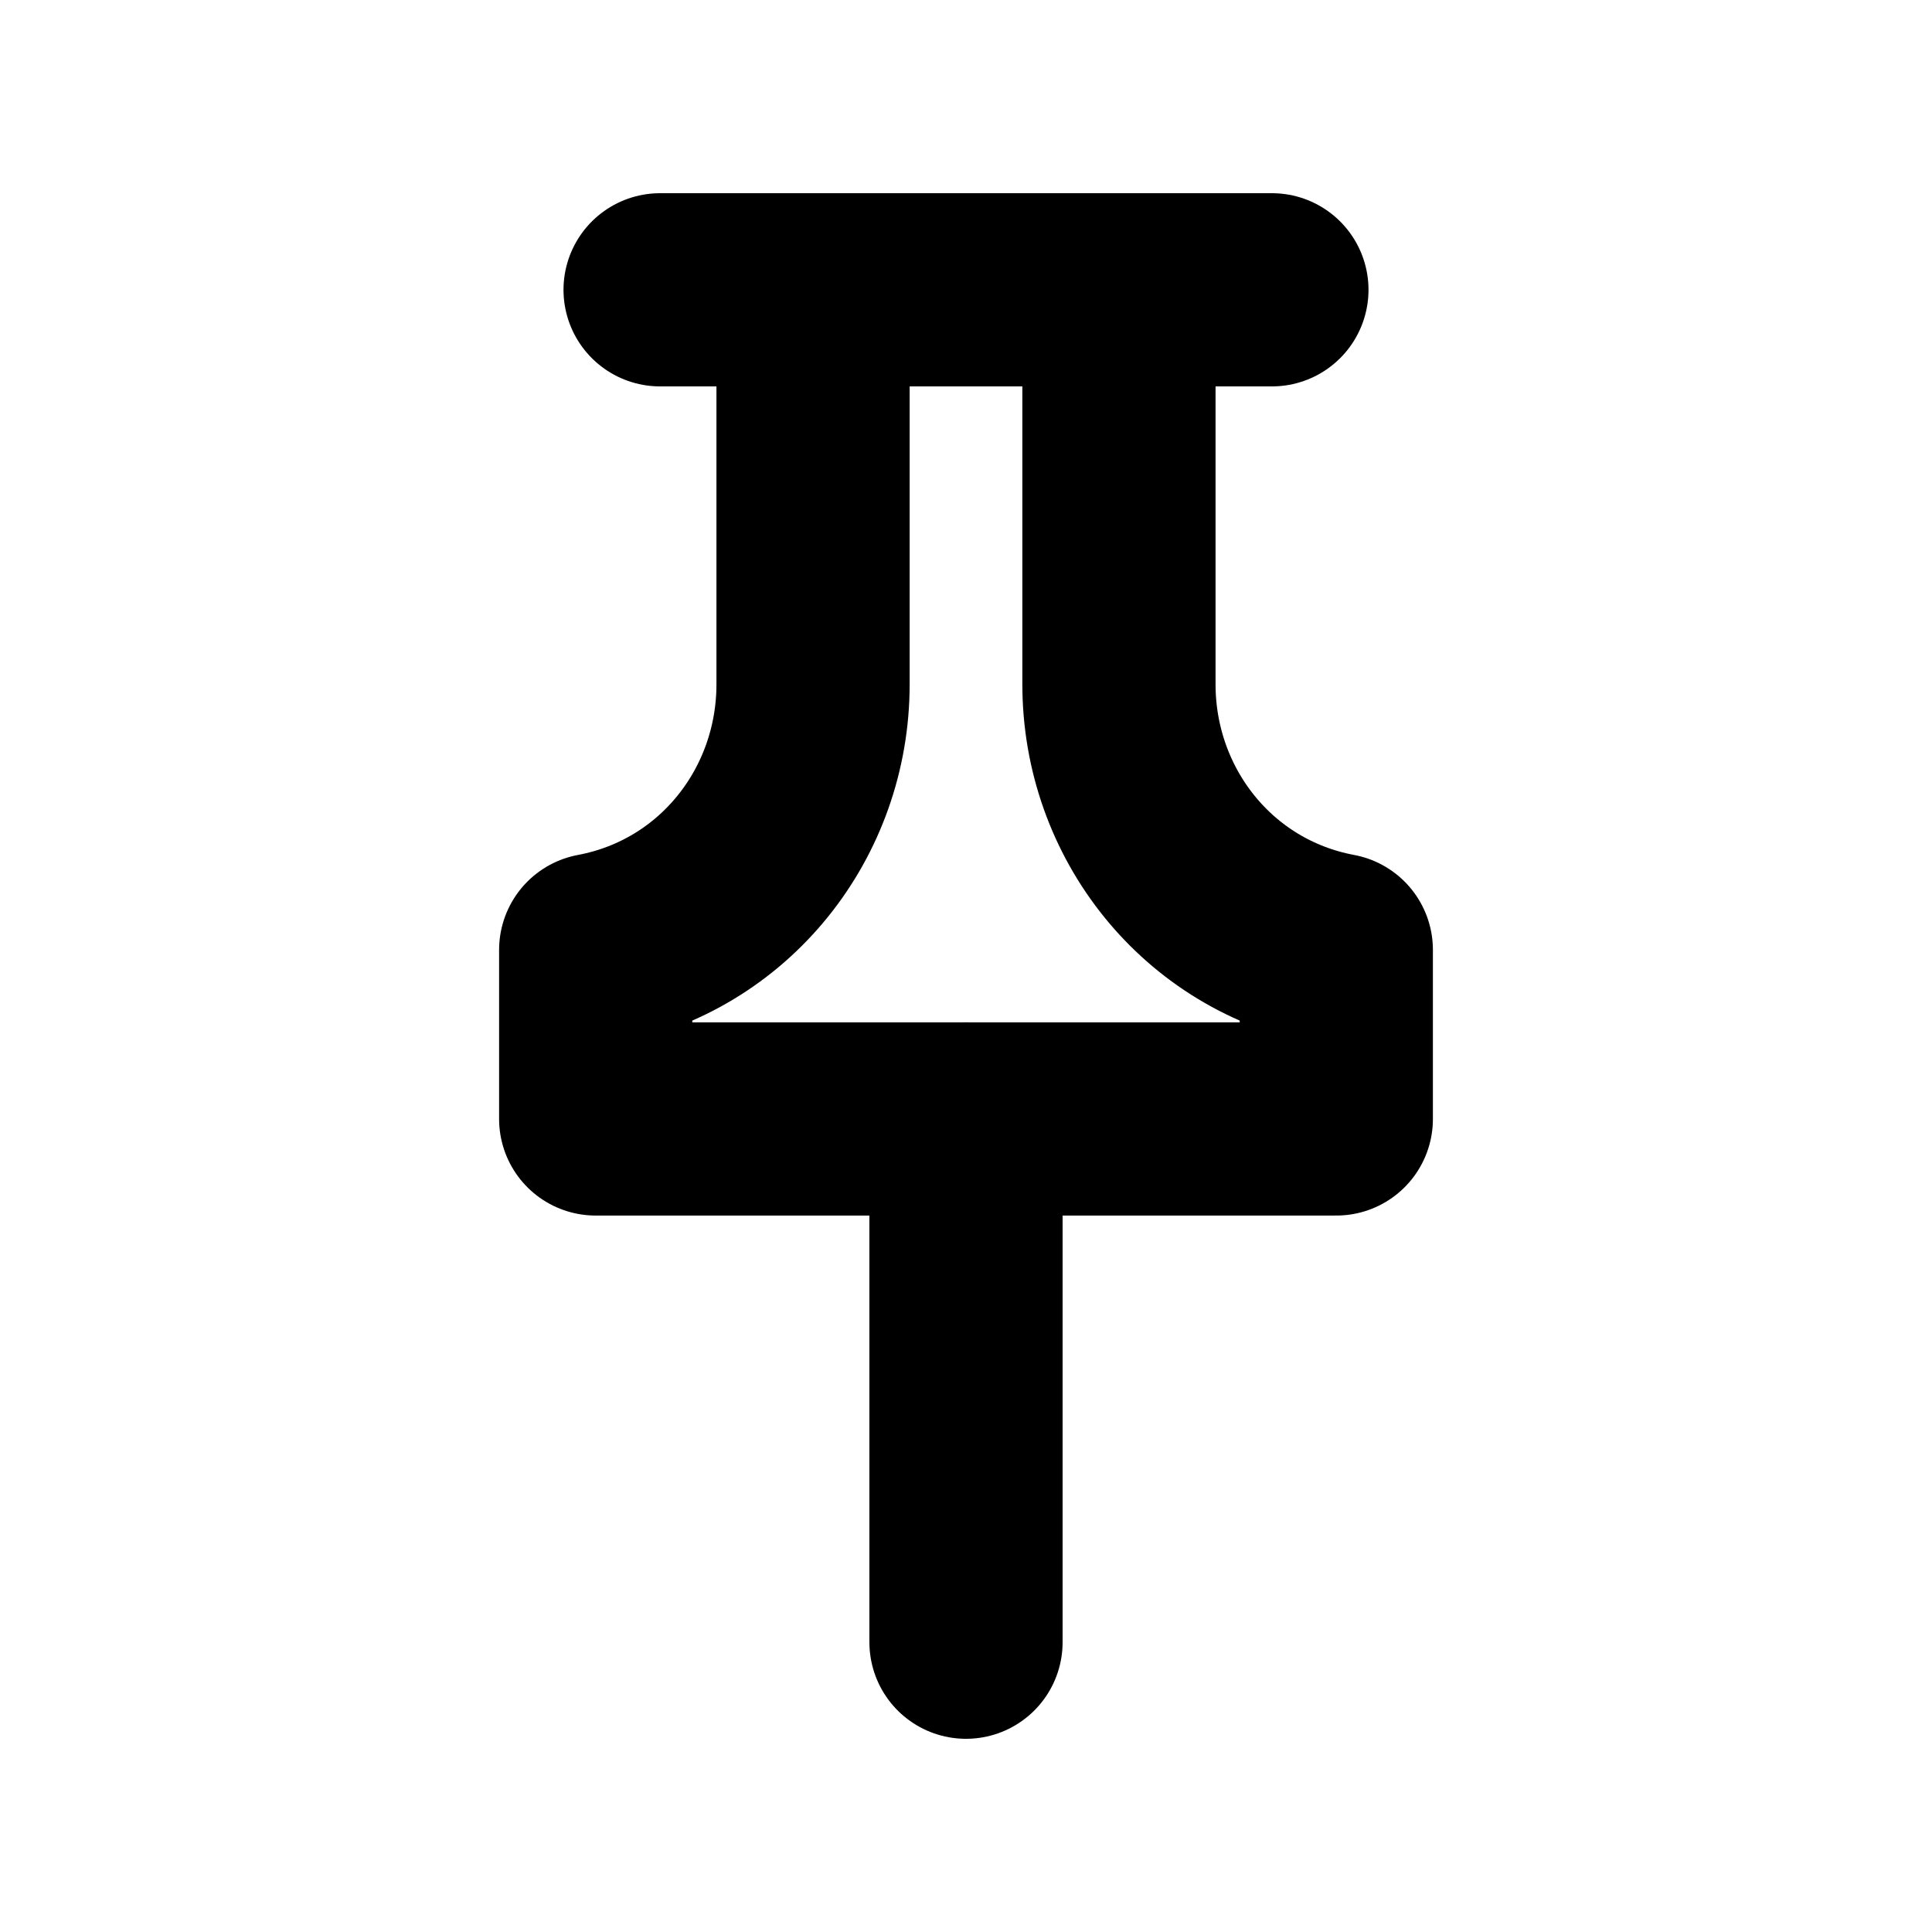
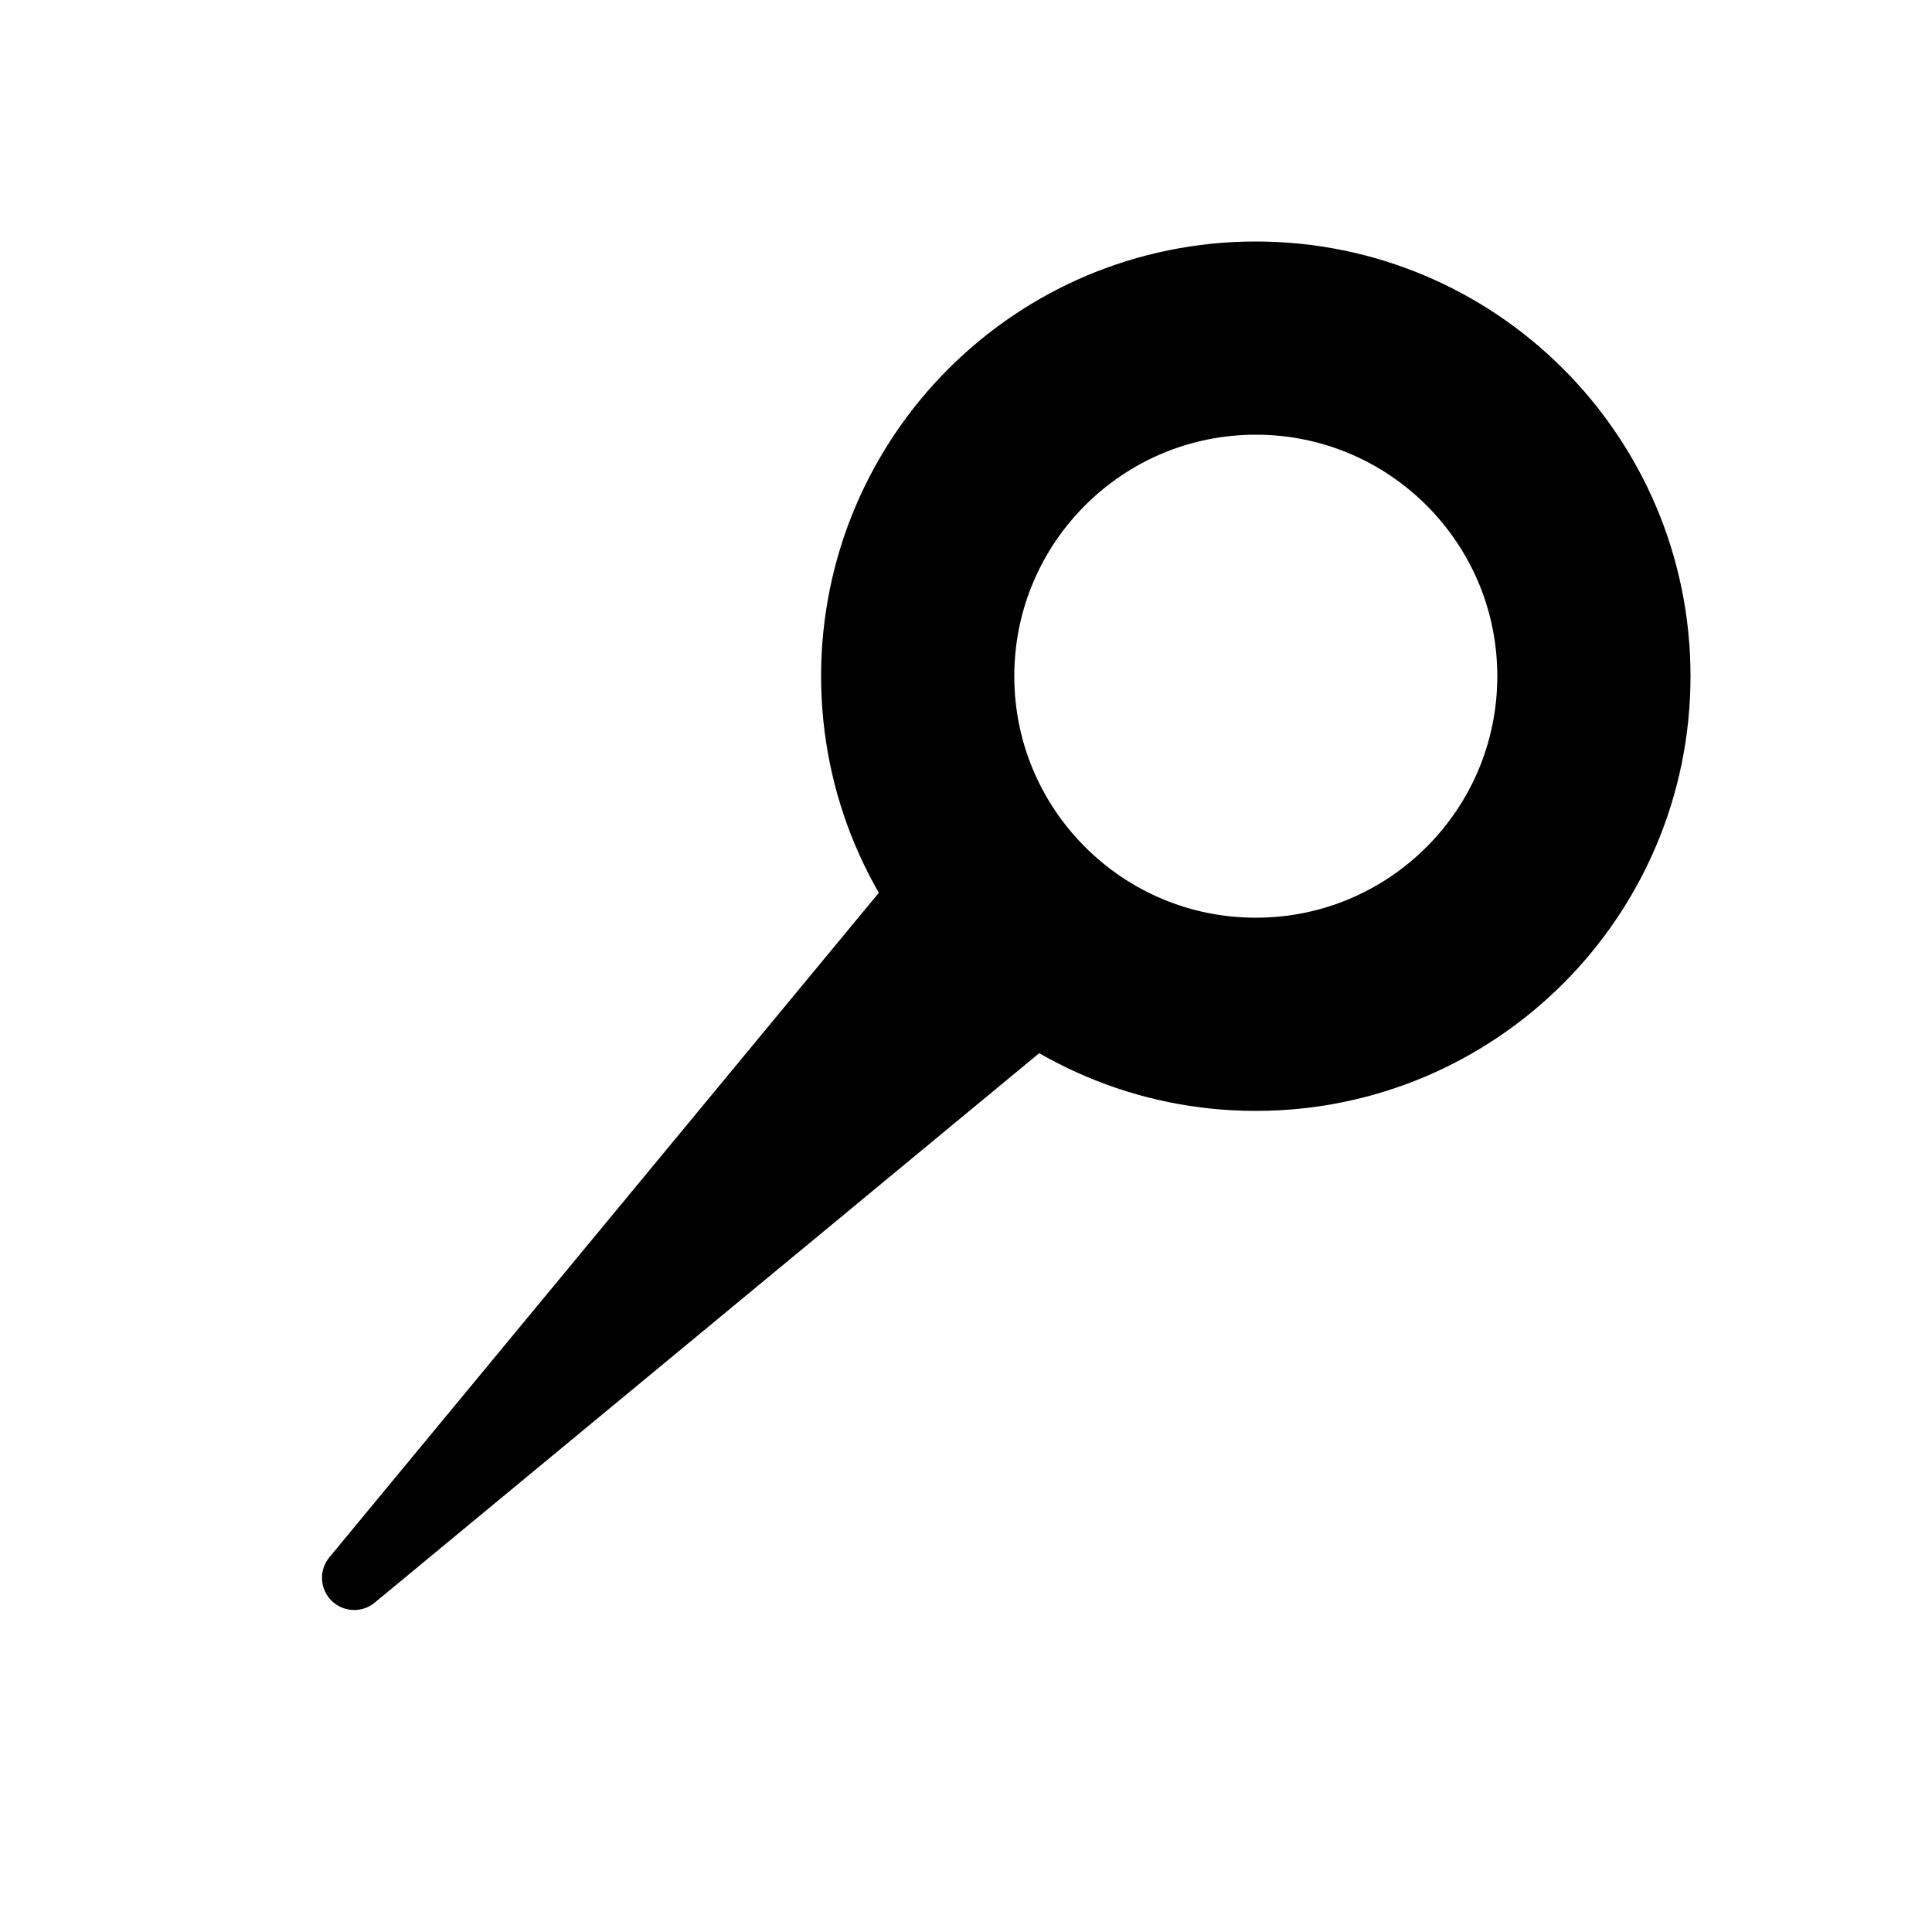
<svg xmlns="http://www.w3.org/2000/svg" viewBox="0 0 24 24" width="24" height="24" fill="none">
-   <path d="M8.2 3.6h7.6" stroke="currentColor" stroke-width="2.4" stroke-linecap="round" stroke-linejoin="round" />
-   <path d="M10.1 3.6v4.9c0 1.6-1.1 3-2.7 3.3v2.1h9.2v-2.1c-1.6-.3-2.7-1.7-2.7-3.3V3.6" stroke="currentColor" stroke-width="2.4" stroke-linecap="round" stroke-linejoin="round" />
-   <path d="M12 13.9v6.5" stroke="currentColor" stroke-width="2.4" stroke-linecap="round" stroke-linejoin="round" />
+   <path d="M11.4 8.4a4.2 4.2 0 1 0 8.4 0a4.2 4.2 0 1 0 -8.4 0Z" stroke="currentColor" stroke-width="2.4" stroke-linecap="round" stroke-linejoin="round" />
+   <path d="M13.41 12.15L4.4 19.6L11.85 10.59Z" fill="currentColor" stroke="currentColor" stroke-width="0.8" stroke-linejoin="round" />
</svg>
